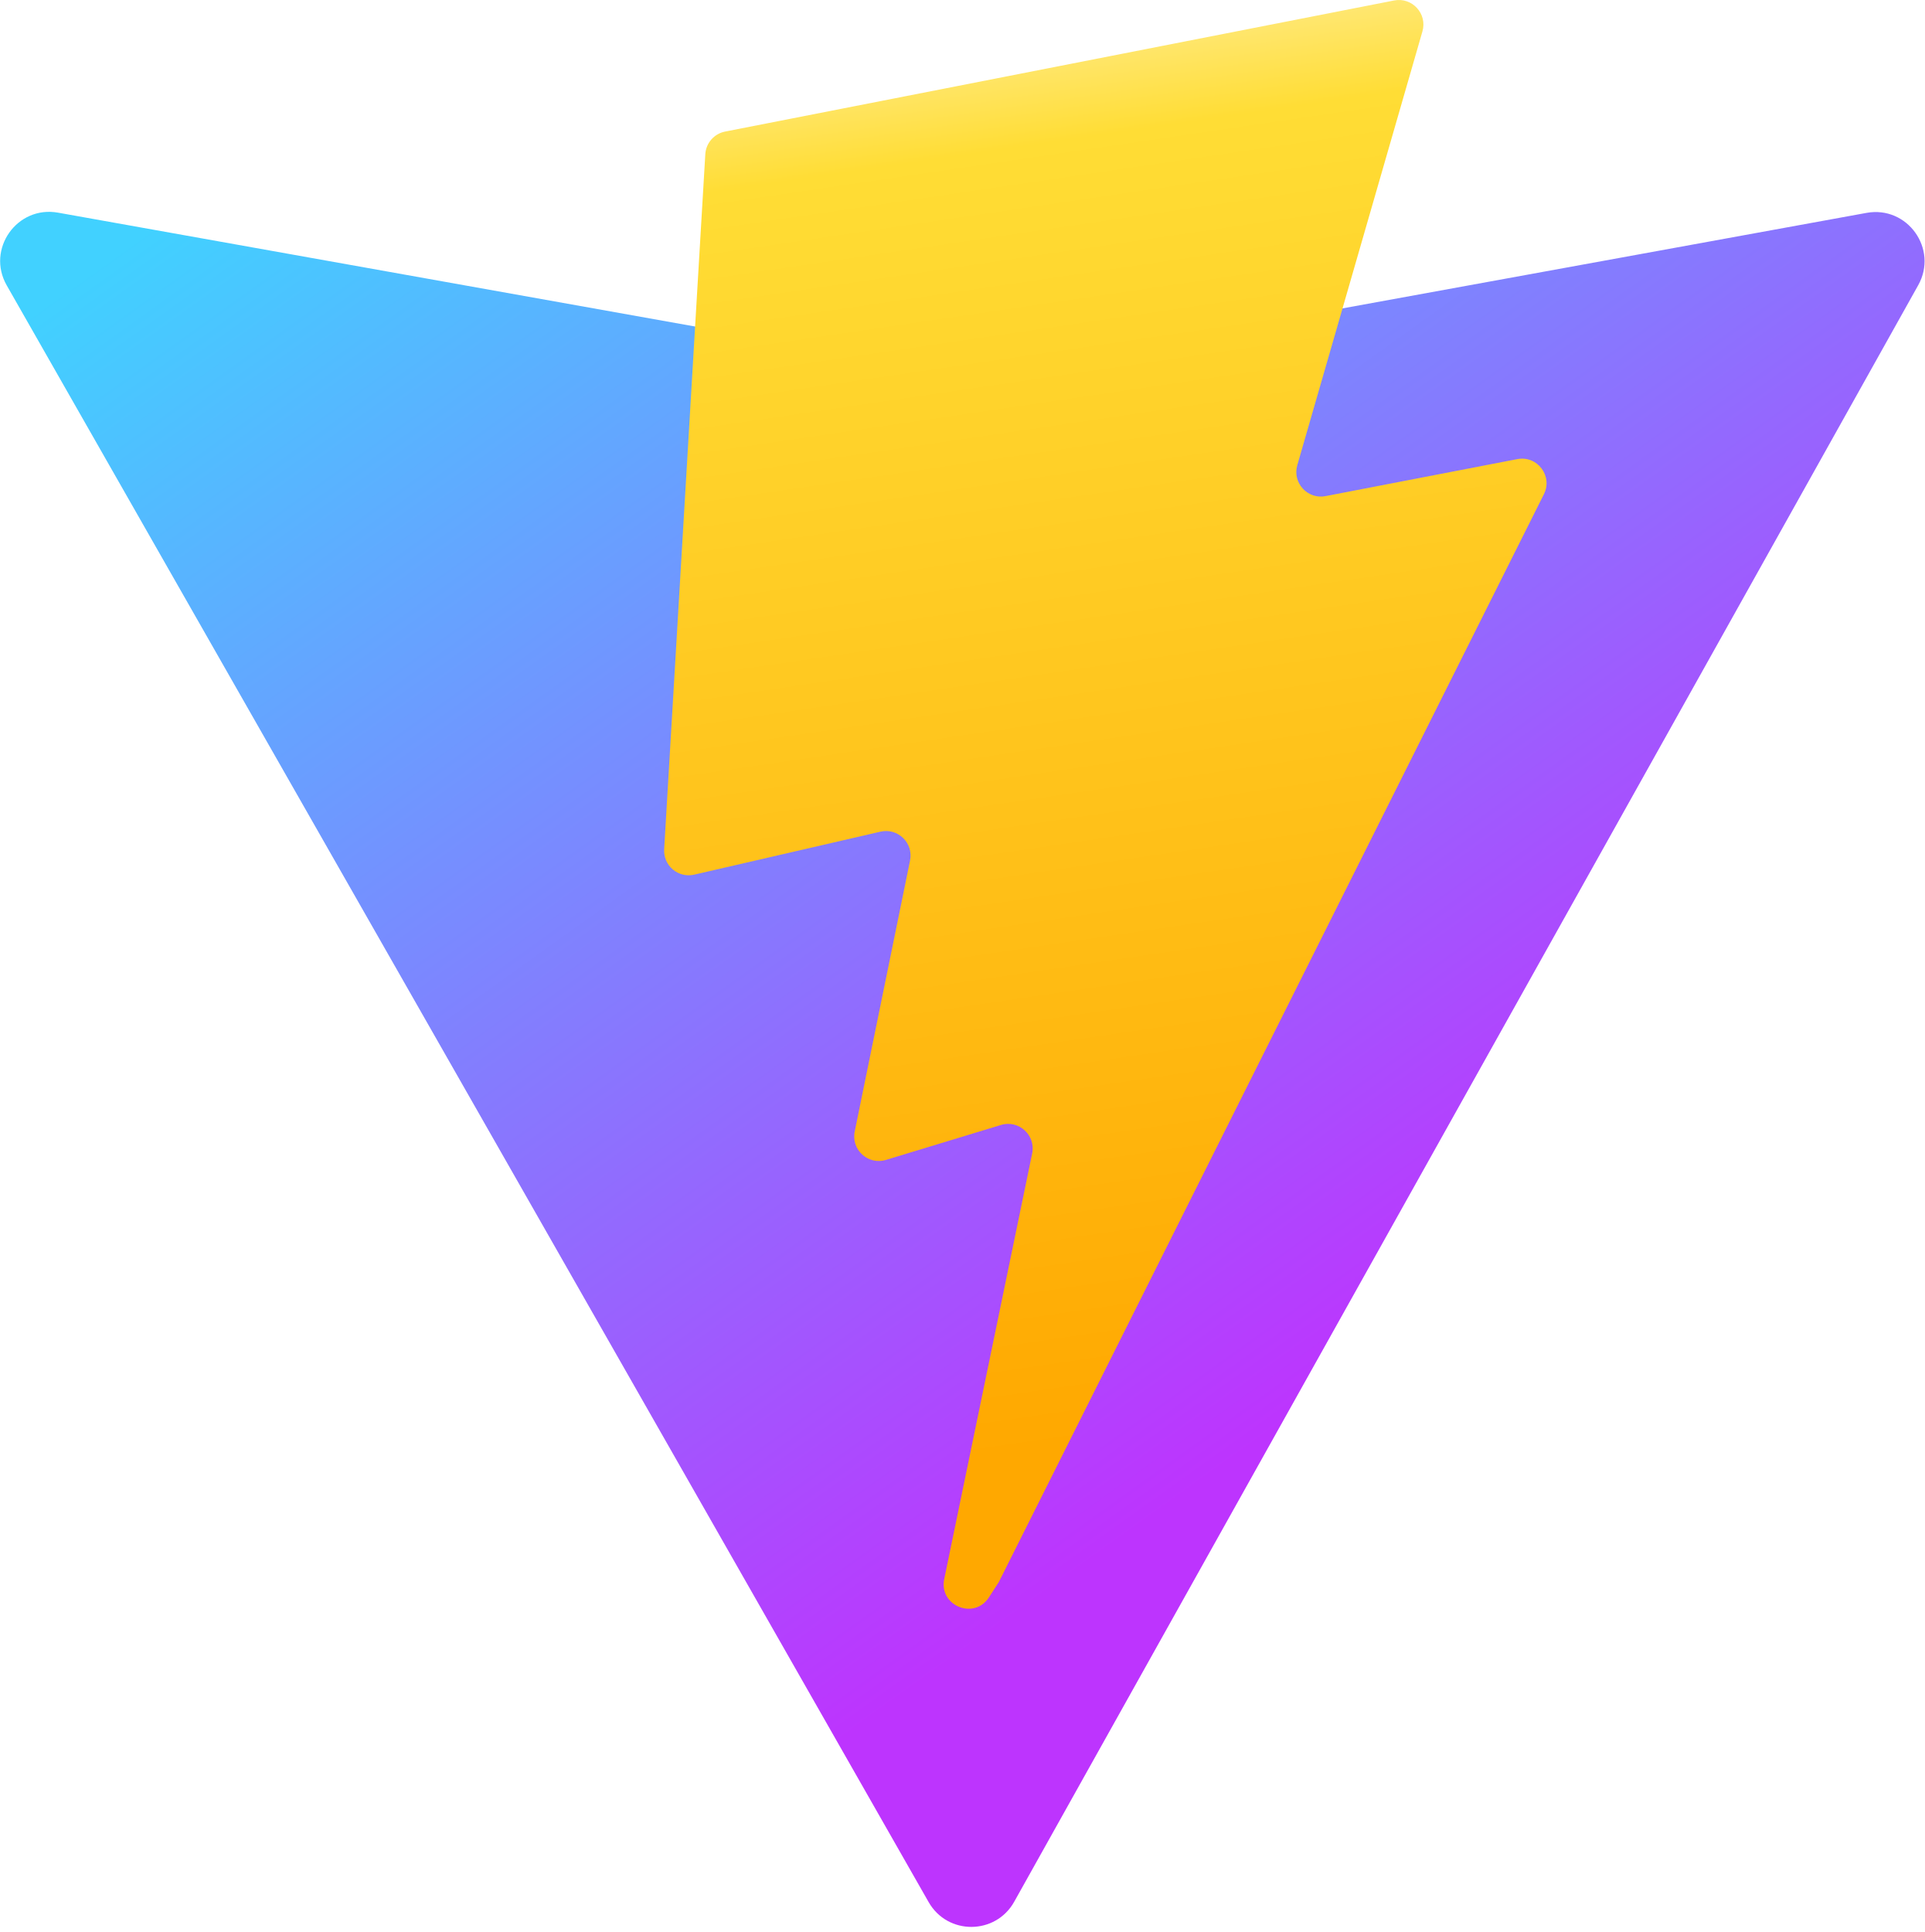
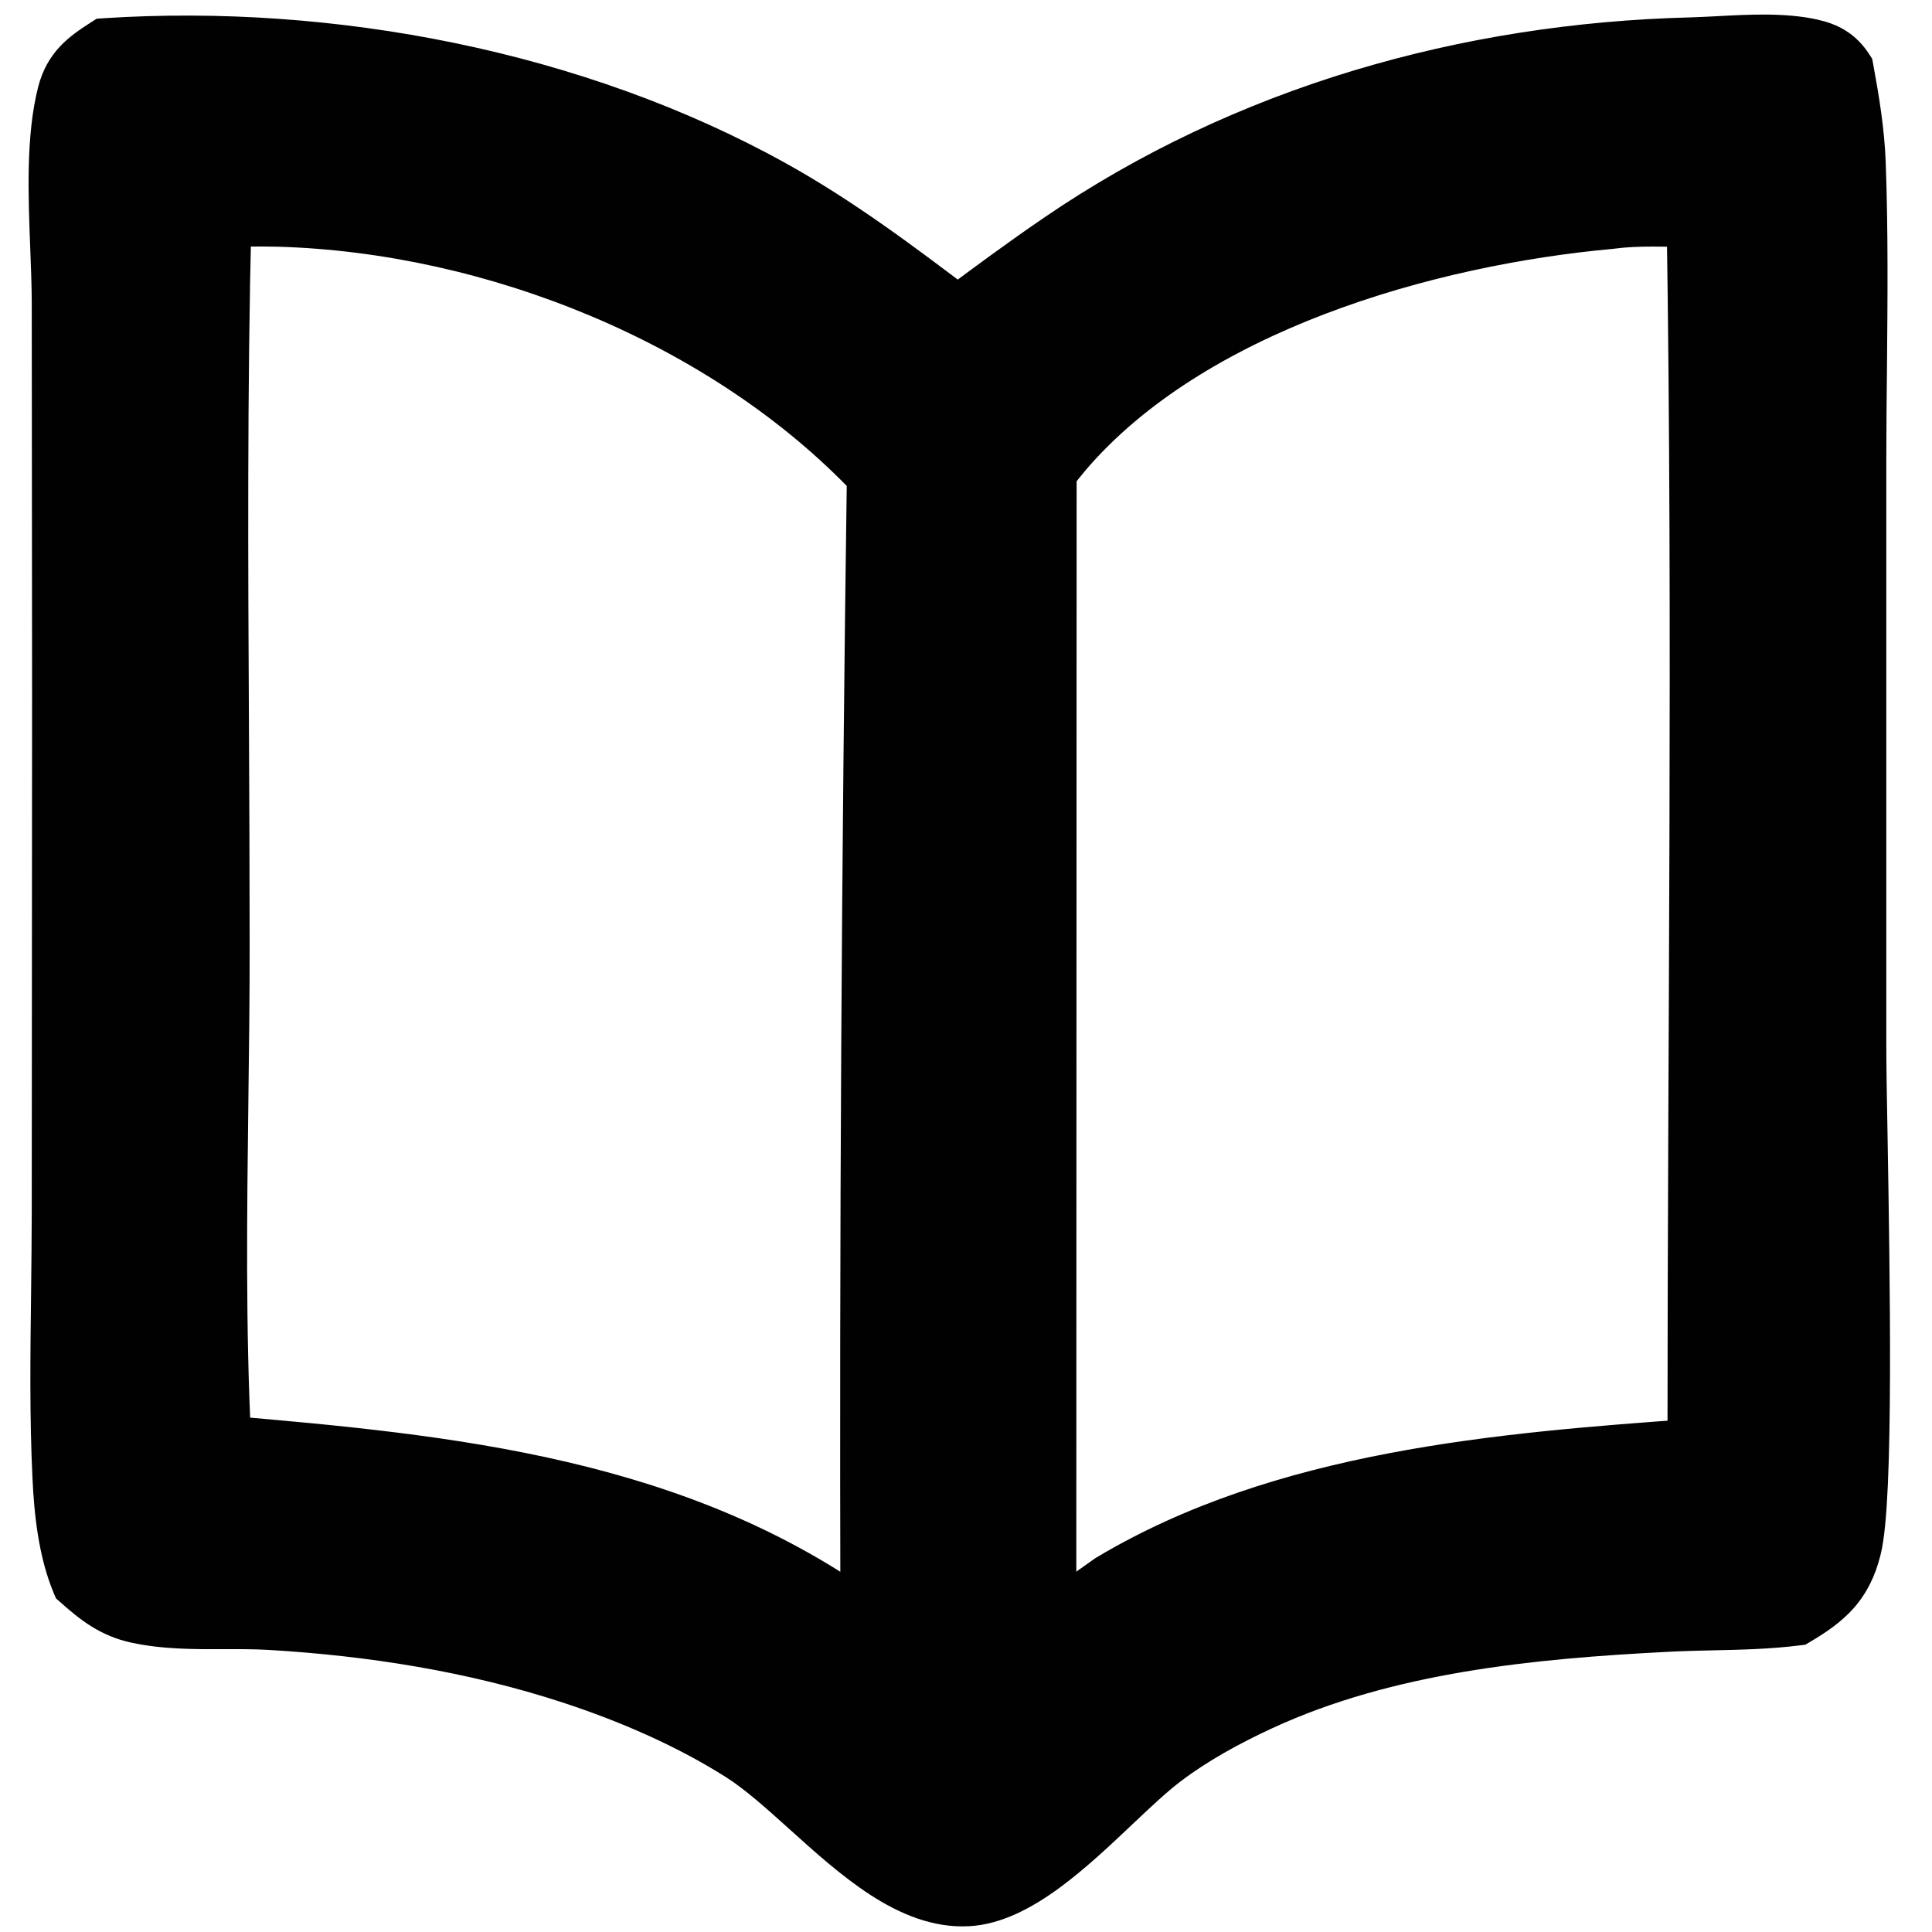
- <svg xmlns="http://www.w3.org/2000/svg" aria-hidden="true" role="img" class="iconify iconify--logos" width="31.88" height="32" preserveAspectRatio="xMidYMid meet" viewBox="0 0 256 257">
-   <defs>
-     <linearGradient id="IconifyId1813088fe1fbc01fb466" x1="-.828%" x2="57.636%" y1="7.652%" y2="78.411%">
-       <stop offset="0%" stop-color="#41D1FF" />
-       <stop offset="100%" stop-color="#BD34FE" />
-     </linearGradient>
-     <linearGradient id="IconifyId1813088fe1fbc01fb467" x1="43.376%" x2="50.316%" y1="2.242%" y2="89.03%">
-       <stop offset="0%" stop-color="#FFEA83" />
-       <stop offset="8.333%" stop-color="#FFDD35" />
-       <stop offset="100%" stop-color="#FFA800" />
-     </linearGradient>
-   </defs>
-   <path fill="url(#IconifyId1813088fe1fbc01fb466)" d="M255.153 37.938L134.897 252.976c-2.483 4.44-8.862 4.466-11.382.048L.875 37.958c-2.746-4.814 1.371-10.646 6.827-9.67l120.385 21.517a6.537 6.537 0 0 0 2.322-.004l117.867-21.483c5.438-.991 9.574 4.796 6.877 9.62Z" />
-   <path fill="url(#IconifyId1813088fe1fbc01fb467)" d="M185.432.063L96.44 17.501a3.268 3.268 0 0 0-2.634 3.014l-5.474 92.456a3.268 3.268 0 0 0 3.997 3.378l24.777-5.718c2.318-.535 4.413 1.507 3.936 3.838l-7.361 36.047c-.495 2.426 1.782 4.5 4.151 3.78l15.304-4.649c2.372-.72 4.652 1.36 4.15 3.788l-11.698 56.621c-.732 3.542 3.979 5.473 5.943 2.437l1.313-2.028l72.516-144.72c1.215-2.423-.88-5.186-3.54-4.672l-25.505 4.922c-2.396.462-4.435-1.77-3.759-4.114l16.646-57.705c.677-2.35-1.37-4.583-3.769-4.113Z" />
+ <svg xmlns="http://www.w3.org/2000/svg" width="23" height="23" viewBox="0 0 23 23" fill="none">
+   <path d="M20.475 0.517C20.84 0.498 21.235 0.477 21.565 0.551C21.75 0.593 21.873 0.661 21.98 0.824C22.048 1.197 22.109 1.566 22.123 1.946C22.153 2.751 22.146 3.563 22.138 4.372C22.134 4.739 22.13 5.106 22.13 5.472V12.446C22.13 12.675 22.137 13.06 22.145 13.53C22.173 15.173 22.219 17.844 22.072 18.433C21.965 18.855 21.75 19.049 21.384 19.265C21.057 19.306 20.717 19.314 20.379 19.322C20.202 19.326 20.026 19.329 19.853 19.338C18.224 19.421 16.505 19.587 15.009 20.279C14.608 20.464 14.207 20.682 13.855 20.95C13.674 21.087 13.473 21.278 13.258 21.481C12.722 21.988 12.104 22.573 11.52 22.606C10.847 22.643 10.208 22.068 9.619 21.537C9.339 21.284 9.07 21.041 8.814 20.879C8.192 20.487 7.49 20.184 6.793 19.956C5.644 19.581 4.426 19.388 3.22 19.317C3.038 19.306 2.851 19.306 2.662 19.307C2.312 19.308 1.958 19.308 1.628 19.236C1.341 19.172 1.155 19.026 0.939 18.834C0.781 18.459 0.732 17.994 0.712 17.589C0.677 16.864 0.686 16.13 0.695 15.4C0.7 15.076 0.703 14.752 0.703 14.43L0.708 8.262L0.703 3.595C0.703 3.391 0.695 3.17 0.686 2.941C0.662 2.321 0.635 1.645 0.77 1.117C0.844 0.826 1.012 0.697 1.255 0.542C3.931 0.369 6.853 0.925 9.204 2.233C9.985 2.667 10.69 3.198 11.401 3.736C11.8 3.438 12.203 3.14 12.614 2.859C14.828 1.346 17.463 0.599 20.133 0.533C20.242 0.53 20.357 0.523 20.475 0.517ZM20.167 2.613C19.843 2.615 19.5 2.594 19.179 2.637C16.983 2.836 14.165 3.64 12.674 5.389C12.611 5.464 12.55 5.54 12.491 5.619L12.488 19.353C12.731 19.176 12.973 18.993 13.221 18.821C15.273 17.595 17.839 17.384 20.177 17.216C20.177 12.351 20.242 7.477 20.167 2.613ZM2.667 2.616C2.617 4.648 2.627 6.688 2.638 8.724C2.642 9.559 2.647 10.394 2.647 11.228C2.647 11.84 2.639 12.457 2.631 13.075V13.08C2.614 14.448 2.597 15.824 2.665 17.176C5.367 17.409 8.08 17.676 10.331 19.328C10.318 14.77 10.344 10.212 10.407 5.655C8.638 3.787 5.869 2.683 3.316 2.612C3.1 2.607 2.883 2.609 2.667 2.616Z" fill="#010101" />
+   <path d="M20.475 0.517L20.492 0.842L20.492 0.842L20.475 0.517ZM21.565 0.551L21.494 0.869L21.494 0.869L21.565 0.551ZM21.98 0.824L22.3 0.765L22.288 0.7L22.253 0.646L21.98 0.824ZM22.123 1.946L21.798 1.958L21.798 1.958L22.123 1.946ZM22.138 4.372L22.464 4.376L22.464 4.375L22.138 4.372ZM22.13 12.446L21.804 12.446L21.804 12.446L22.13 12.446ZM22.145 13.53L22.471 13.524L22.471 13.524L22.145 13.53ZM22.072 18.433L22.387 18.512L22.387 18.512L22.072 18.433ZM21.384 19.265L21.425 19.588L21.492 19.58L21.549 19.546L21.384 19.265ZM20.379 19.322L20.372 18.996L20.372 18.996L20.379 19.322ZM19.853 19.338L19.836 19.013L19.836 19.013L19.853 19.338ZM15.009 20.279L15.146 20.574L15.146 20.574L15.009 20.279ZM13.855 20.95L13.657 20.69L13.657 20.69L13.855 20.95ZM13.258 21.481L13.034 21.244L13.034 21.244L13.258 21.481ZM11.52 22.606L11.538 22.931L11.538 22.931L11.52 22.606ZM9.619 21.537L9.838 21.295L9.838 21.294L9.619 21.537ZM8.814 20.879L8.988 20.604L8.988 20.604L8.814 20.879ZM6.793 19.956L6.894 19.647L6.894 19.647L6.793 19.956ZM3.22 19.317L3.2 19.642L3.201 19.642L3.22 19.317ZM2.662 19.307L2.661 18.981L2.661 18.981L2.662 19.307ZM1.628 19.236L1.557 19.554L1.558 19.554L1.628 19.236ZM0.939 18.834L0.638 18.961L0.667 19.029L0.723 19.078L0.939 18.834ZM0.712 17.589L1.038 17.574L1.038 17.573L0.712 17.589ZM0.695 15.4L0.37 15.396L0.37 15.396L0.695 15.4ZM0.703 14.43L0.378 14.43L0.378 14.43L0.703 14.43ZM0.708 8.262L1.034 8.262L1.034 8.262L0.708 8.262ZM0.703 3.595L0.378 3.595L0.378 3.595L0.703 3.595ZM0.686 2.941L0.36 2.953L0.36 2.954L0.686 2.941ZM0.77 1.117L0.454 1.036L0.454 1.036L0.77 1.117ZM1.255 0.542L1.234 0.217L1.15 0.223L1.08 0.268L1.255 0.542ZM9.204 2.233L9.046 2.517L9.046 2.517L9.204 2.233ZM11.401 3.736L11.204 3.996L11.399 4.143L11.595 3.997L11.401 3.736ZM12.614 2.859L12.431 2.59L12.431 2.59L12.614 2.859ZM20.133 0.533L20.141 0.858L20.141 0.858L20.133 0.533ZM20.167 2.613L20.493 2.608L20.488 2.284L20.165 2.287L20.167 2.613ZM19.179 2.637L19.208 2.962L19.222 2.96L19.179 2.637ZM12.674 5.389L12.426 5.178L12.425 5.179L12.674 5.389ZM12.491 5.619L12.231 5.423L12.166 5.51L12.166 5.618L12.491 5.619ZM12.488 19.353L12.162 19.353L12.162 19.993L12.679 19.616L12.488 19.353ZM13.221 18.821L13.054 18.541L13.044 18.547L13.035 18.553L13.221 18.821ZM20.177 17.216L20.2 17.541L20.503 17.519L20.503 17.216L20.177 17.216ZM2.667 2.616L2.657 2.29L2.349 2.3L2.341 2.607L2.667 2.616ZM2.638 8.724L2.312 8.726L2.312 8.726L2.638 8.724ZM2.647 11.228L2.321 11.228L2.321 11.228L2.647 11.228ZM2.631 13.075L2.305 13.071V13.075H2.631ZM2.631 13.08L2.957 13.085V13.08H2.631ZM2.665 17.176L2.34 17.192L2.354 17.476L2.637 17.501L2.665 17.176ZM10.331 19.328L10.139 19.59L10.659 19.972L10.657 19.326L10.331 19.328ZM10.407 5.655L10.733 5.659L10.735 5.527L10.644 5.431L10.407 5.655ZM3.316 2.612L3.325 2.286L3.323 2.286L3.316 2.612ZM20.475 0.517L20.492 0.842C20.869 0.822 21.215 0.807 21.494 0.869L21.565 0.551L21.636 0.233C21.253 0.148 20.812 0.173 20.457 0.192L20.475 0.517ZM21.565 0.551L21.494 0.869C21.565 0.885 21.603 0.902 21.628 0.917C21.65 0.931 21.675 0.953 21.707 1.002L21.98 0.824L22.253 0.646C22.178 0.531 22.089 0.438 21.976 0.367C21.866 0.297 21.75 0.259 21.636 0.233L21.565 0.551ZM21.98 0.824L21.659 0.882C21.727 1.254 21.785 1.603 21.798 1.958L22.123 1.946L22.449 1.934C22.434 1.529 22.369 1.14 22.3 0.765L21.98 0.824ZM22.123 1.946L21.798 1.958C21.827 2.754 21.82 3.558 21.812 4.369L22.138 4.372L22.464 4.375C22.471 3.567 22.479 2.748 22.449 1.934L22.123 1.946ZM22.138 4.372L21.812 4.369C21.809 4.735 21.804 5.104 21.804 5.472H22.13H22.456C22.456 5.108 22.46 4.744 22.464 4.376L22.138 4.372ZM22.13 5.472H21.804V12.446H22.13H22.456V5.472H22.13ZM22.13 12.446L21.804 12.446C21.805 12.678 21.811 13.067 21.819 13.535L22.145 13.53L22.471 13.524C22.462 13.053 22.456 12.671 22.456 12.445L22.13 12.446ZM22.145 13.53L21.819 13.535C21.833 14.357 21.852 15.433 21.848 16.375C21.847 16.847 21.84 17.282 21.824 17.635C21.808 17.998 21.783 18.243 21.756 18.354L22.072 18.433L22.387 18.512C22.434 18.328 22.459 18.018 22.475 17.664C22.491 17.299 22.498 16.853 22.5 16.378C22.503 15.427 22.485 14.345 22.471 13.524L22.145 13.53ZM22.072 18.433L21.756 18.354C21.713 18.522 21.654 18.627 21.581 18.711C21.502 18.801 21.392 18.882 21.219 18.984L21.384 19.265L21.549 19.546C21.742 19.432 21.923 19.309 22.07 19.142C22.222 18.969 22.324 18.766 22.387 18.512L22.072 18.433ZM21.384 19.265L21.343 18.942C21.036 18.981 20.713 18.988 20.372 18.996L20.379 19.322L20.386 19.647C20.721 19.64 21.079 19.632 21.425 19.588L21.384 19.265ZM20.379 19.322L20.372 18.996C20.196 19 20.015 19.004 19.836 19.013L19.853 19.338L19.869 19.664C20.037 19.655 20.209 19.651 20.386 19.647L20.379 19.322ZM19.853 19.338L19.836 19.013C18.206 19.096 16.43 19.263 14.872 19.983L15.009 20.279L15.146 20.574C16.579 19.912 18.243 19.746 19.869 19.664L19.853 19.338ZM15.009 20.279L14.872 19.983C14.46 20.173 14.035 20.403 13.657 20.69L13.855 20.95L14.052 21.209C14.378 20.961 14.757 20.754 15.146 20.574L15.009 20.279ZM13.855 20.95L13.657 20.69C13.46 20.84 13.245 21.045 13.034 21.244L13.258 21.481L13.482 21.717C13.701 21.51 13.889 21.333 14.052 21.209L13.855 20.95ZM13.258 21.481L13.034 21.244C12.763 21.501 12.49 21.759 12.216 21.957C11.936 22.16 11.698 22.27 11.502 22.28L11.52 22.606L11.538 22.931C11.925 22.91 12.288 22.71 12.598 22.485C12.913 22.256 13.217 21.968 13.482 21.717L13.258 21.481ZM11.52 22.606L11.502 22.28C11.264 22.294 11.007 22.2 10.715 22.011C10.424 21.822 10.136 21.564 9.838 21.295L9.619 21.537L9.401 21.778C9.691 22.04 10.018 22.335 10.361 22.558C10.704 22.78 11.102 22.955 11.538 22.931L11.52 22.606ZM9.619 21.537L9.838 21.294C9.564 21.047 9.272 20.784 8.988 20.604L8.814 20.879L8.64 21.155C8.867 21.299 9.115 21.52 9.401 21.778L9.619 21.537ZM8.814 20.879L8.988 20.604C8.338 20.194 7.609 19.881 6.894 19.647L6.793 19.956L6.692 20.266C7.371 20.488 8.047 20.78 8.64 21.155L8.814 20.879ZM6.793 19.956L6.894 19.647C5.712 19.26 4.466 19.064 3.239 18.991L3.22 19.317L3.201 19.642C4.386 19.712 5.575 19.901 6.692 20.266L6.793 19.956ZM3.22 19.317L3.239 18.991C3.045 18.98 2.848 18.98 2.661 18.981L2.662 19.307L2.663 19.633C2.854 19.632 3.03 19.632 3.2 19.642L3.22 19.317ZM2.662 19.307L2.661 18.981C2.305 18.982 1.987 18.981 1.698 18.918L1.628 19.236L1.558 19.554C1.929 19.636 2.32 19.634 2.663 19.633L2.662 19.307ZM1.628 19.236L1.699 18.918C1.497 18.873 1.364 18.776 1.155 18.59L0.939 18.834L0.723 19.078C0.946 19.276 1.184 19.471 1.557 19.554L1.628 19.236ZM0.939 18.834L1.239 18.708C1.105 18.389 1.057 17.973 1.038 17.574L0.712 17.589L0.387 17.605C0.406 18.015 0.457 18.529 0.638 18.961L0.939 18.834ZM0.712 17.589L1.038 17.573C1.003 16.86 1.012 16.136 1.021 15.404L0.695 15.4L0.37 15.396C0.361 16.125 0.351 16.869 0.387 17.605L0.712 17.589ZM0.695 15.4L1.021 15.404C1.025 15.08 1.029 14.754 1.029 14.43L0.703 14.43L0.378 14.43C0.377 14.75 0.374 15.072 0.37 15.396L0.695 15.4ZM0.703 14.43L1.029 14.43L1.034 8.262L0.708 8.262L0.382 8.262L0.378 14.43L0.703 14.43ZM0.708 8.262L1.034 8.262L1.029 3.595L0.703 3.595L0.378 3.595L0.382 8.262L0.708 8.262ZM0.703 3.595L1.029 3.595C1.029 3.384 1.02 3.156 1.011 2.928L0.686 2.941L0.36 2.954C0.369 3.184 0.377 3.399 0.378 3.595L0.703 3.595ZM0.686 2.941L1.011 2.928C0.987 2.293 0.965 1.67 1.085 1.197L0.77 1.117L0.454 1.036C0.305 1.62 0.337 2.349 0.36 2.953L0.686 2.941ZM0.77 1.117L1.085 1.197C1.127 1.034 1.201 0.963 1.43 0.817L1.255 0.542L1.08 0.268C0.823 0.432 0.561 0.619 0.454 1.036L0.77 1.117ZM1.255 0.542L1.276 0.867C3.898 0.698 6.756 1.244 9.046 2.517L9.204 2.233L9.363 1.948C6.95 0.606 3.964 0.04 1.234 0.217L1.255 0.542ZM9.204 2.233L9.046 2.517C9.804 2.939 10.49 3.456 11.204 3.996L11.401 3.736L11.597 3.476C10.889 2.94 10.167 2.395 9.363 1.948L9.204 2.233ZM11.401 3.736L11.595 3.997C11.995 3.699 12.393 3.405 12.798 3.128L12.614 2.859L12.431 2.59C12.013 2.875 11.605 3.176 11.206 3.474L11.401 3.736ZM12.614 2.859L12.798 3.128C14.953 1.655 17.526 0.923 20.141 0.858L20.133 0.533L20.125 0.207C17.401 0.275 14.702 1.037 12.431 2.59L12.614 2.859ZM20.133 0.533L20.141 0.858C20.256 0.855 20.377 0.848 20.492 0.842L20.475 0.517L20.457 0.192C20.337 0.198 20.228 0.204 20.125 0.207L20.133 0.533ZM20.167 2.613L20.165 2.287C19.872 2.289 19.483 2.268 19.136 2.314L19.179 2.637L19.222 2.96C19.516 2.921 19.814 2.941 20.17 2.938L20.167 2.613ZM19.179 2.637L19.15 2.313C18.027 2.414 16.744 2.67 15.546 3.127C14.351 3.583 13.219 4.247 12.426 5.178L12.674 5.389L12.922 5.6C13.62 4.782 14.643 4.169 15.778 3.736C16.911 3.304 18.135 3.059 19.208 2.962L19.179 2.637ZM12.674 5.389L12.425 5.179C12.358 5.259 12.293 5.34 12.231 5.423L12.491 5.619L12.752 5.814C12.807 5.741 12.864 5.669 12.923 5.599L12.674 5.389ZM12.491 5.619L12.166 5.618L12.162 19.353L12.488 19.353L12.813 19.353L12.817 5.619L12.491 5.619ZM12.488 19.353L12.679 19.616C12.93 19.434 13.163 19.258 13.407 19.088L13.221 18.821L13.035 18.553C12.784 18.727 12.533 18.917 12.296 19.089L12.488 19.353ZM13.221 18.821L13.388 19.1C15.362 17.921 17.848 17.71 20.2 17.541L20.177 17.216L20.154 16.891C17.829 17.058 15.183 17.269 13.054 18.541L13.221 18.821ZM20.177 17.216L20.503 17.216C20.503 12.357 20.568 7.475 20.493 2.608L20.167 2.613L19.841 2.618C19.917 7.479 19.851 12.345 19.851 17.216L20.177 17.216ZM2.667 2.616L2.341 2.607C2.291 4.645 2.301 6.69 2.312 8.726L2.638 8.724L2.964 8.722C2.953 6.685 2.943 4.65 2.993 2.624L2.667 2.616ZM2.638 8.724L2.312 8.726C2.316 9.561 2.321 10.395 2.321 11.228L2.647 11.228L2.972 11.228C2.972 10.393 2.968 9.557 2.964 8.722L2.638 8.724ZM2.647 11.228L2.321 11.228C2.321 11.838 2.313 12.453 2.305 13.071L2.631 13.075L2.957 13.08C2.965 12.462 2.973 11.843 2.972 11.228L2.647 11.228ZM2.631 13.075H2.305V13.08H2.631H2.957V13.075H2.631ZM2.631 13.08L2.305 13.076C2.288 14.443 2.271 15.828 2.34 17.192L2.665 17.176L2.991 17.16C2.923 15.819 2.94 14.454 2.957 13.085L2.631 13.08ZM2.665 17.176L2.637 17.501C5.352 17.734 7.972 18 10.139 19.59L10.331 19.328L10.524 19.065C8.189 17.351 5.383 17.083 2.693 16.852L2.665 17.176ZM10.331 19.328L10.657 19.326C10.644 14.771 10.669 10.215 10.733 5.659L10.407 5.655L10.082 5.65C10.018 10.209 9.992 14.769 10.005 19.328L10.331 19.328ZM10.407 5.655L10.644 5.431C8.808 3.493 5.954 2.36 3.325 2.286L3.316 2.612L3.306 2.937C5.784 3.007 8.468 4.081 10.171 5.879L10.407 5.655ZM3.316 2.612L3.323 2.286C3.1 2.281 2.878 2.283 2.657 2.29L2.667 2.616L2.678 2.941C2.888 2.934 3.099 2.933 3.309 2.937L3.316 2.612Z" fill="#010101" />
</svg>
